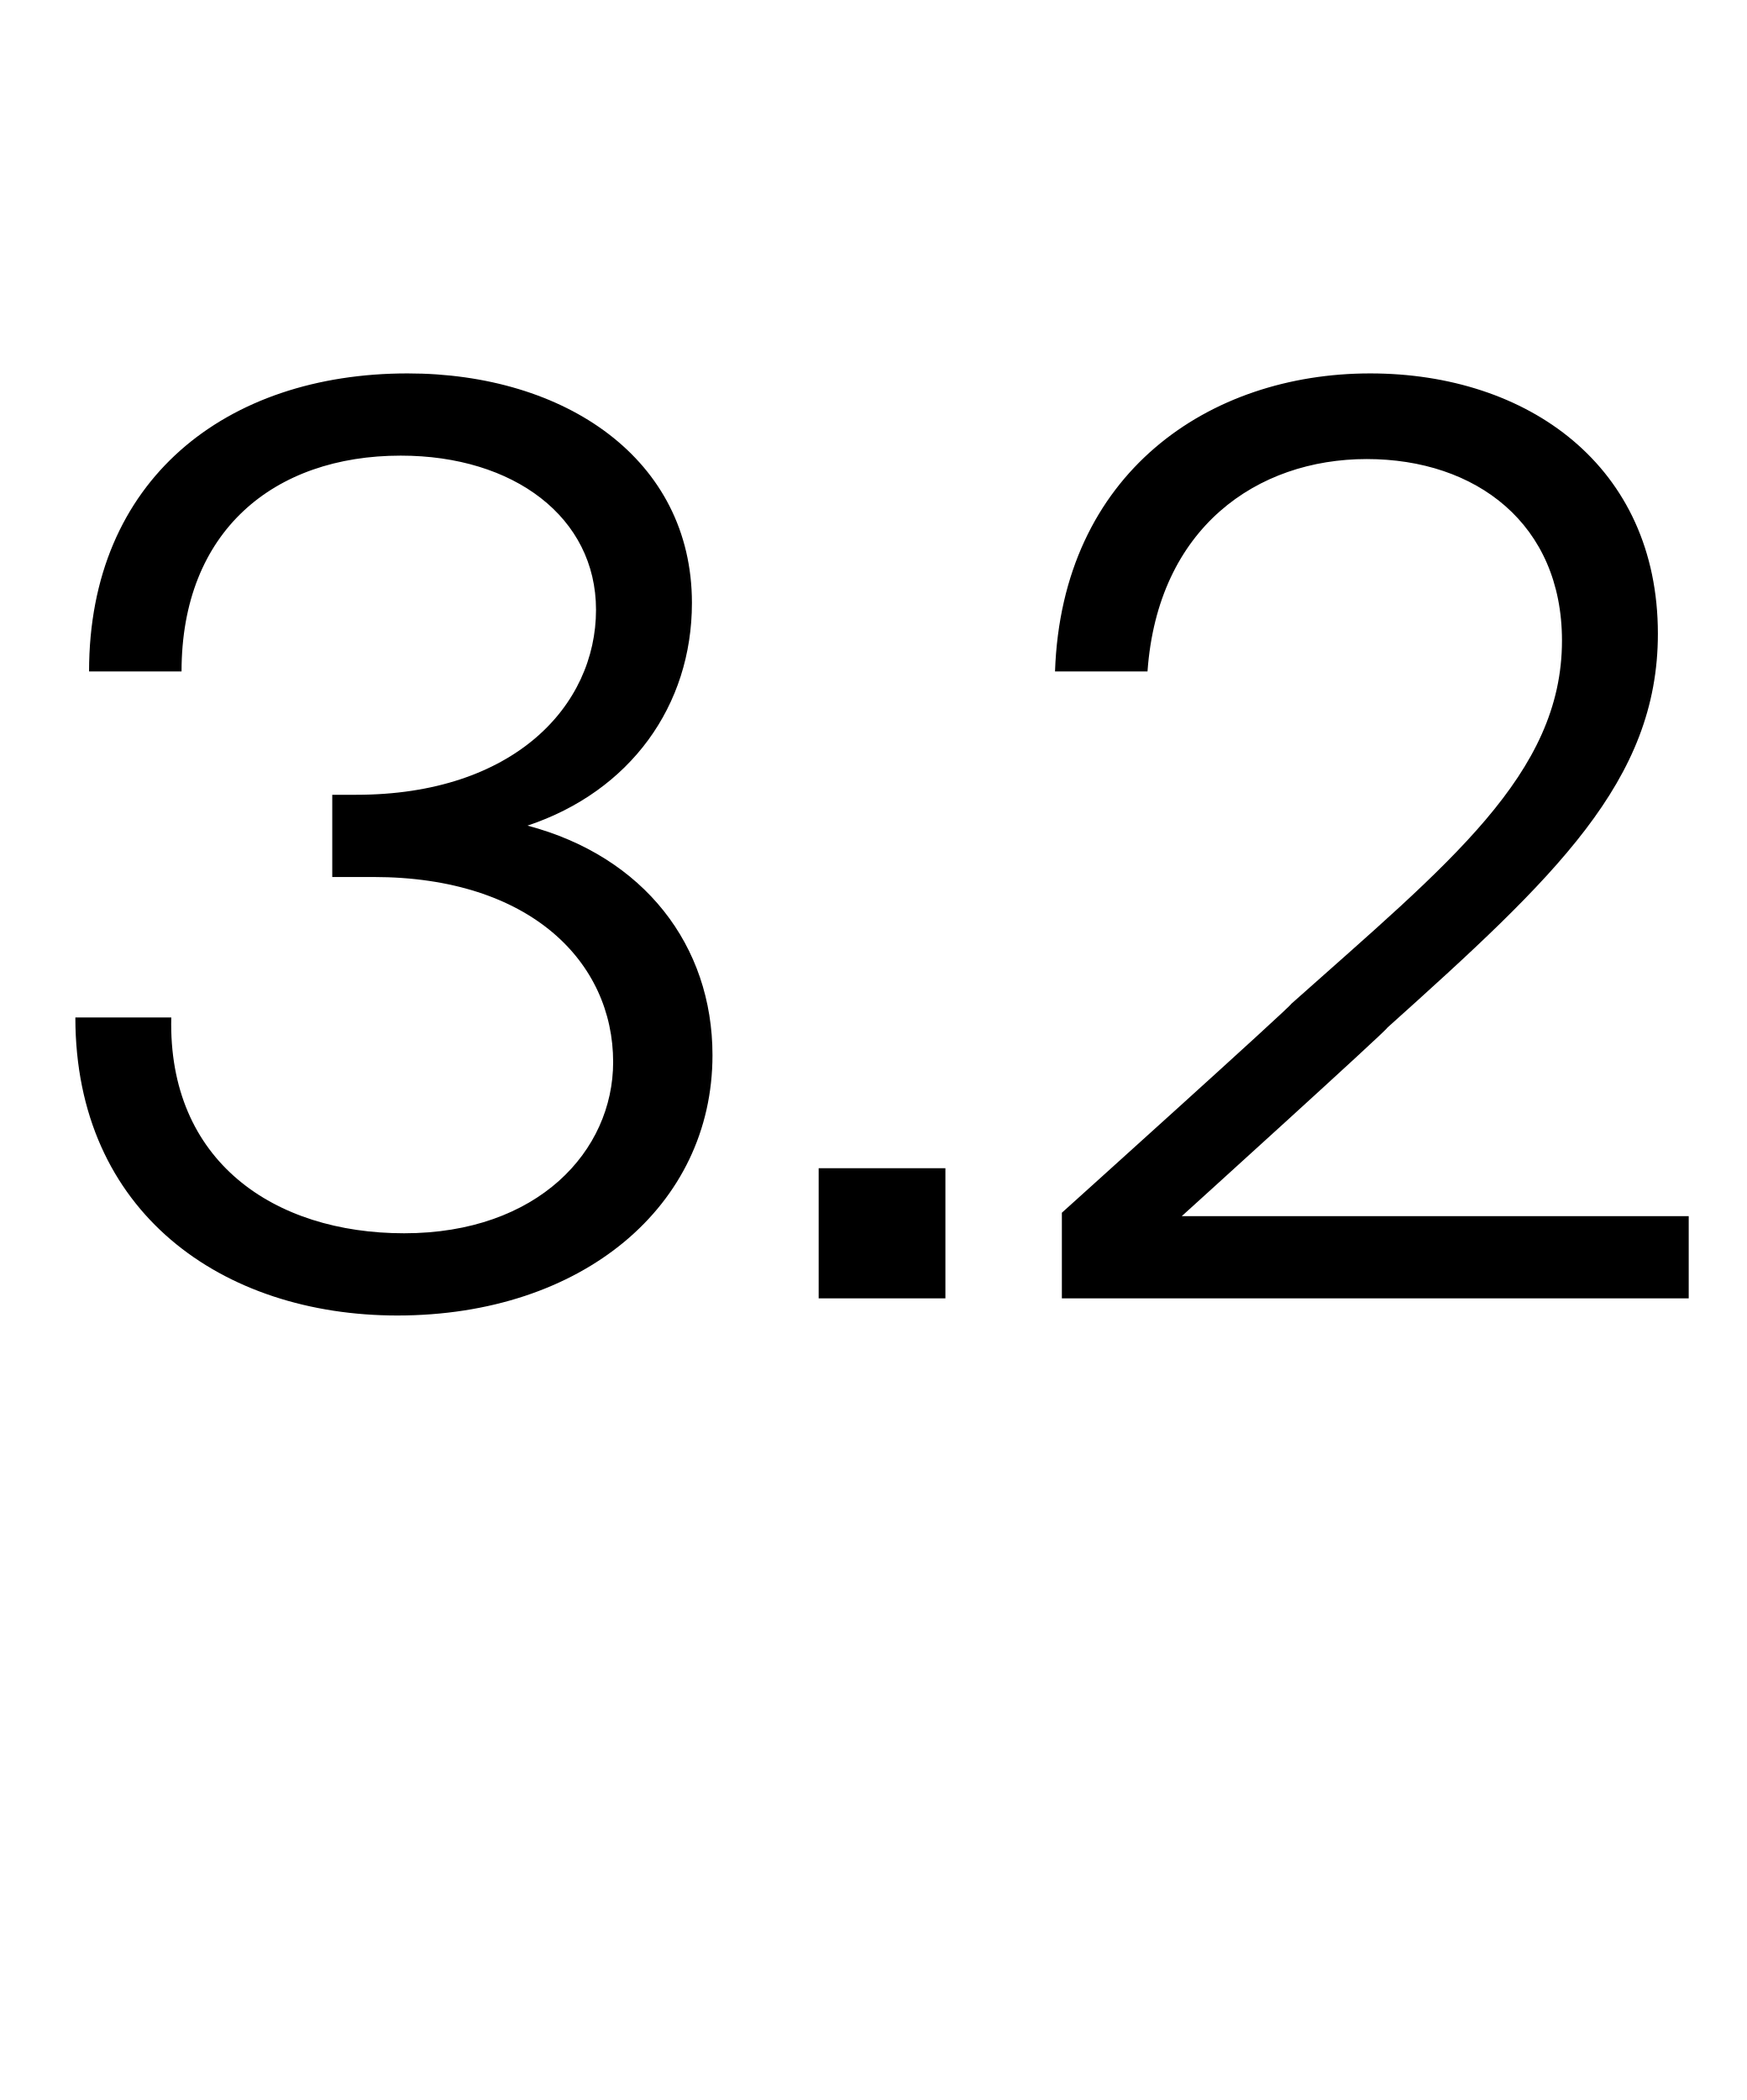
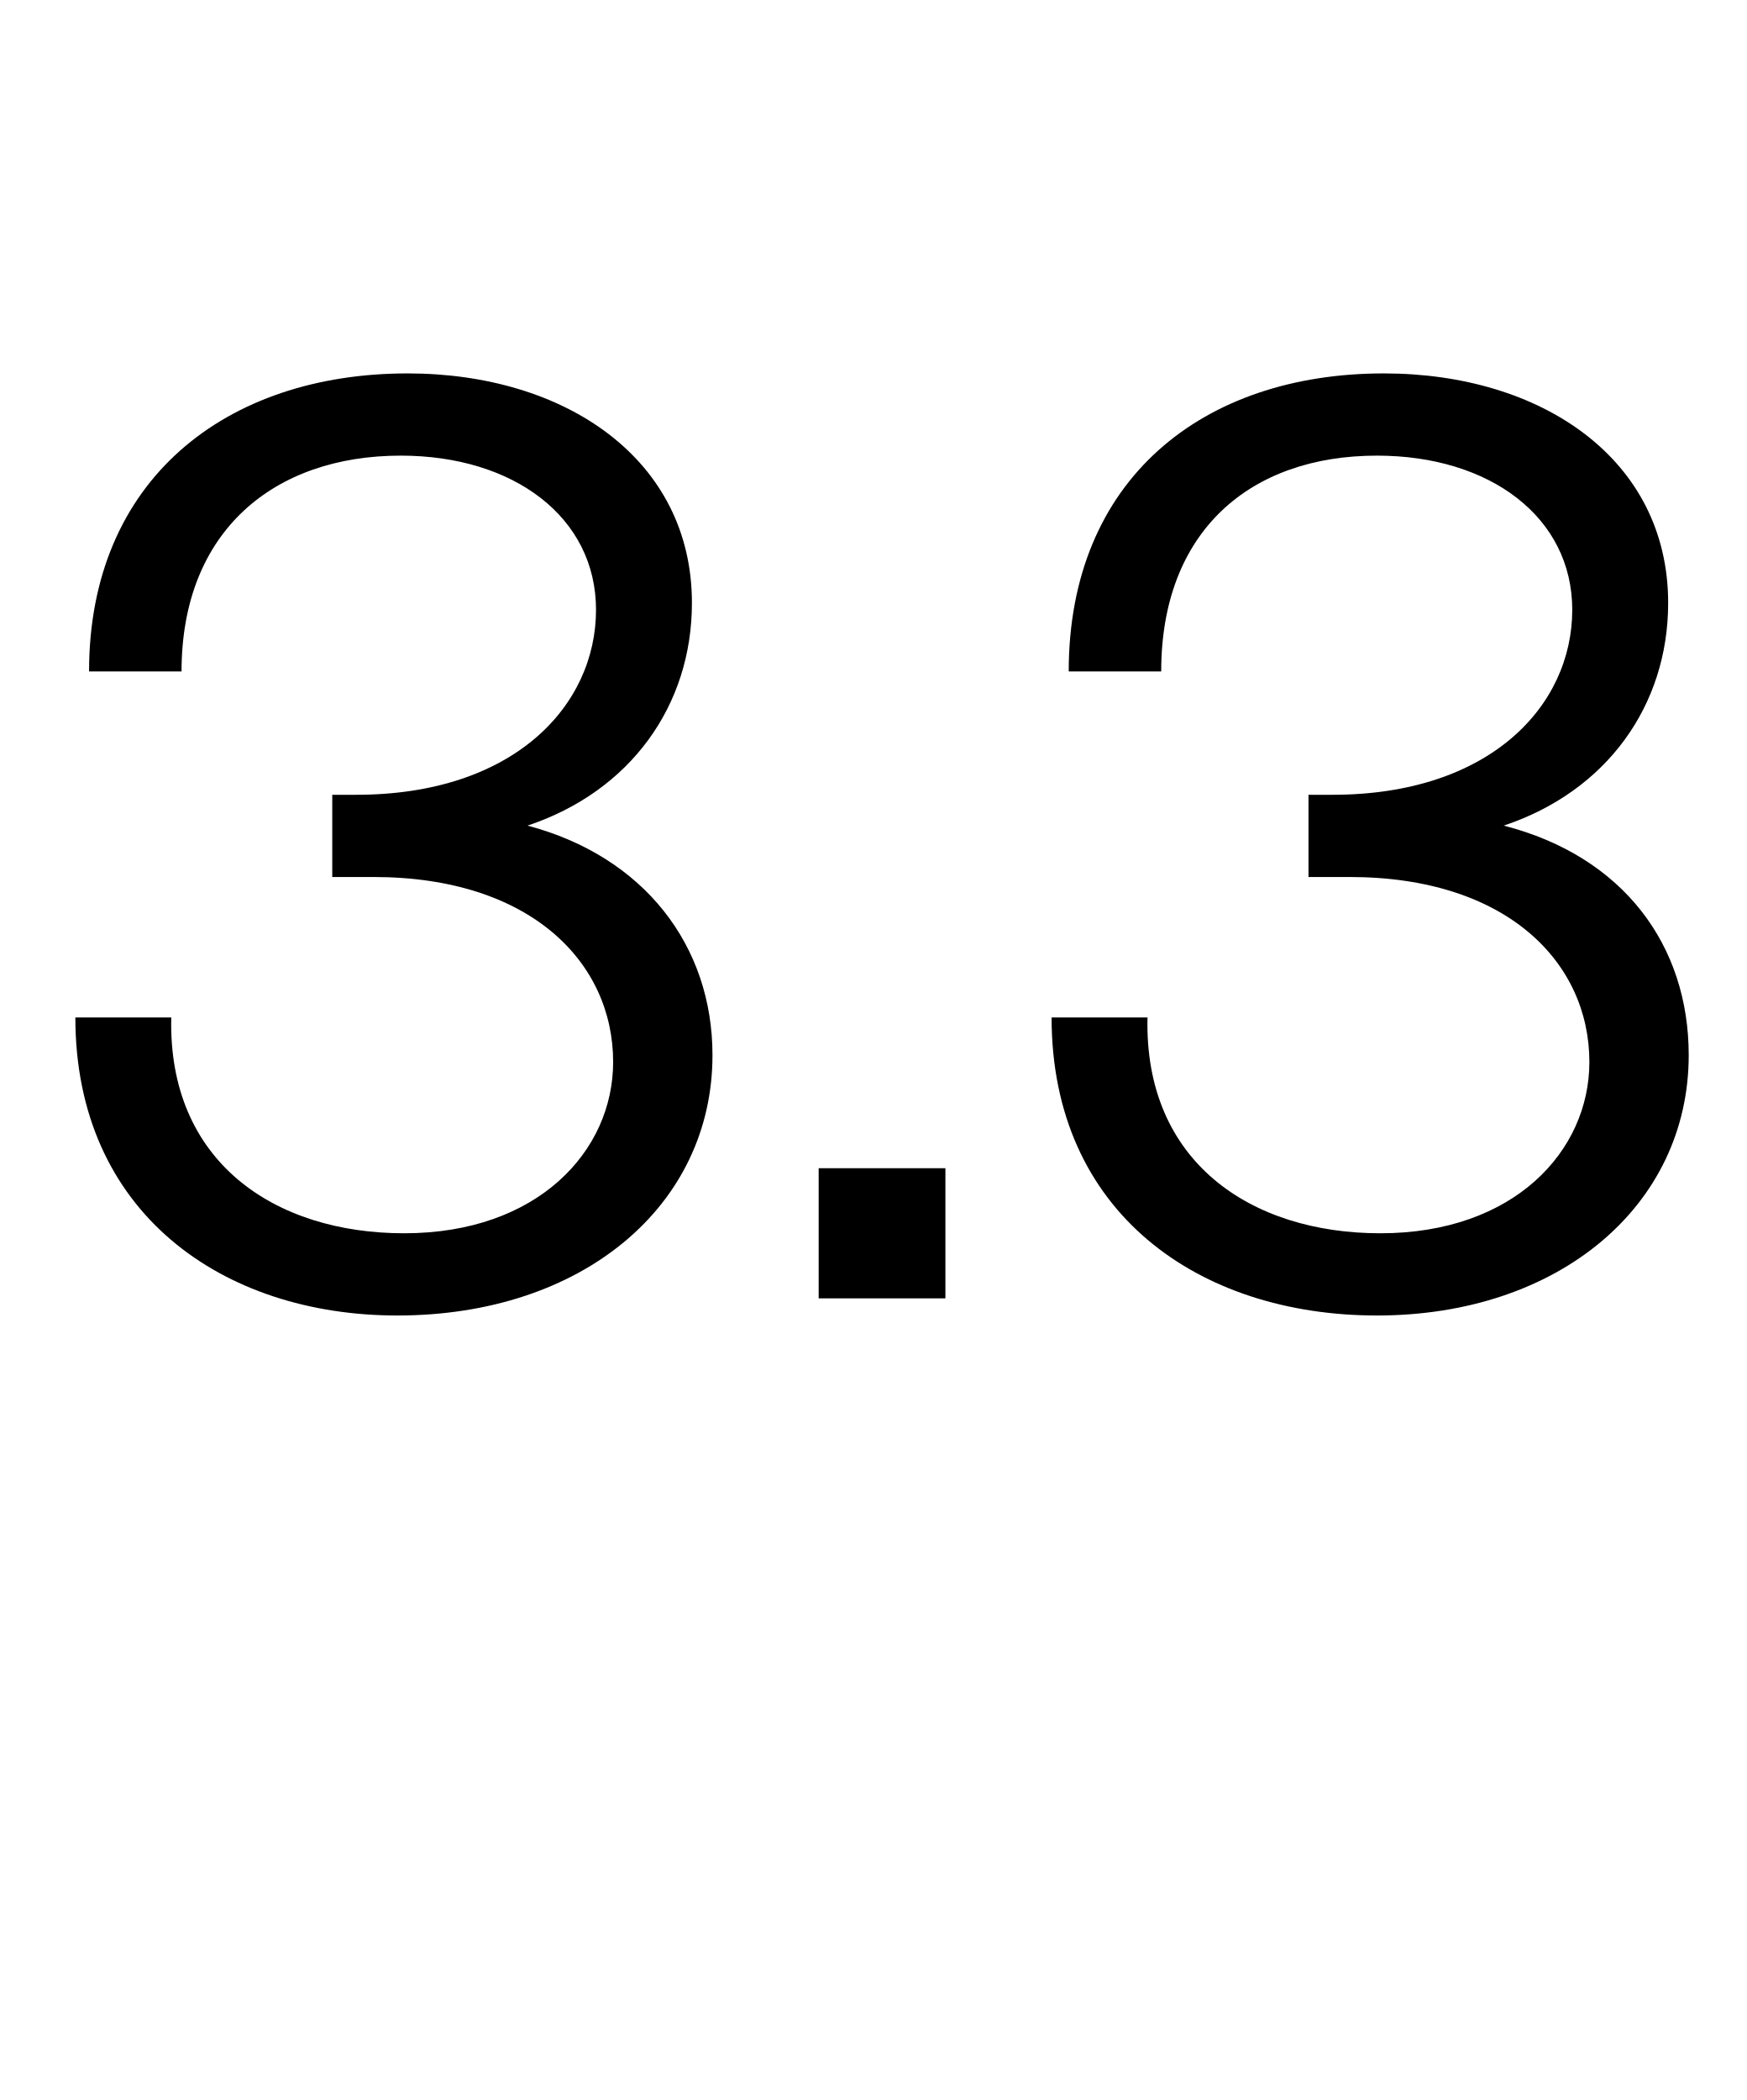
<svg xmlns="http://www.w3.org/2000/svg" version="1.1" width="51px" height="61.3px" viewBox="0 -1 51 61.3" style="top:-1px">
  <defs />
  <g id="Polygon9488">
-     <path d="m20.8 29.8c0 4.4-3.8 7.6-9.2 7.6c-5.1 0-9.4-3-9.4-8.7h2.8c-.1 4.2 3 6.3 6.8 6.3c3.9 0 6.1-2.4 6.1-5c0-2.9-2.4-5.4-7-5.4H9.7v-2.4h.7c4.6 0 7-2.6 7-5.4c0-2.7-2.4-4.5-5.7-4.5c-3.7 0-6.4 2.2-6.4 6.3H2.6c0-5.6 4-8.7 9.3-8.7c4.6 0 8.3 2.5 8.3 6.7c0 3-1.8 5.5-4.8 6.5c3.4.9 5.4 3.5 5.4 6.7zm3.1 3.3h3.7v3.8h-3.7v-3.8zm25.4 3.8H31v-2.5s6.74-6.07 6.7-6.1c4.6-4.1 7.9-6.7 7.9-10.6c0-3.4-2.5-5.3-5.7-5.3c-3.2 0-6.1 2-6.4 6.2h-2.7c.2-5.8 4.5-8.7 9.2-8.7c4.6 0 8.4 2.7 8.4 7.6c0 4.3-3 7.1-7.9 11.5c.05.02-6 5.5-6 5.5h14.8v2.4z" stroke="none" fill="#000" />
+     <path d="m20.8 29.8c0 4.4-3.8 7.6-9.2 7.6c-5.1 0-9.4-3-9.4-8.7h2.8c-.1 4.2 3 6.3 6.8 6.3c3.9 0 6.1-2.4 6.1-5c0-2.9-2.4-5.4-7-5.4H9.7v-2.4h.7c4.6 0 7-2.6 7-5.4c0-2.7-2.4-4.5-5.7-4.5c-3.7 0-6.4 2.2-6.4 6.3H2.6c0-5.6 4-8.7 9.3-8.7c4.6 0 8.3 2.5 8.3 6.7c0 3-1.8 5.5-4.8 6.5c3.4.9 5.4 3.5 5.4 6.7zm3.1 3.3h3.7v3.8h-3.7v-3.8zm25.4-3.3c0 4.4-3.8 7.6-9.1 7.6c-5.2 0-9.5-3-9.5-8.7h2.8c-.1 4.2 3 6.3 6.8 6.3c3.9 0 6.1-2.4 6.1-5c0-2.9-2.4-5.4-7-5.4h-1.2v-2.4h.7c4.6 0 7-2.6 7-5.4c0-2.7-2.4-4.5-5.7-4.5c-3.7 0-6.3 2.2-6.3 6.3h-2.7c0-5.6 3.9-8.7 9.2-8.7c4.6 0 8.3 2.5 8.3 6.7c0 3-1.8 5.5-4.8 6.5c3.5.9 5.4 3.5 5.4 6.7z" stroke="none" fill="#000" />
  </g>
</svg>
